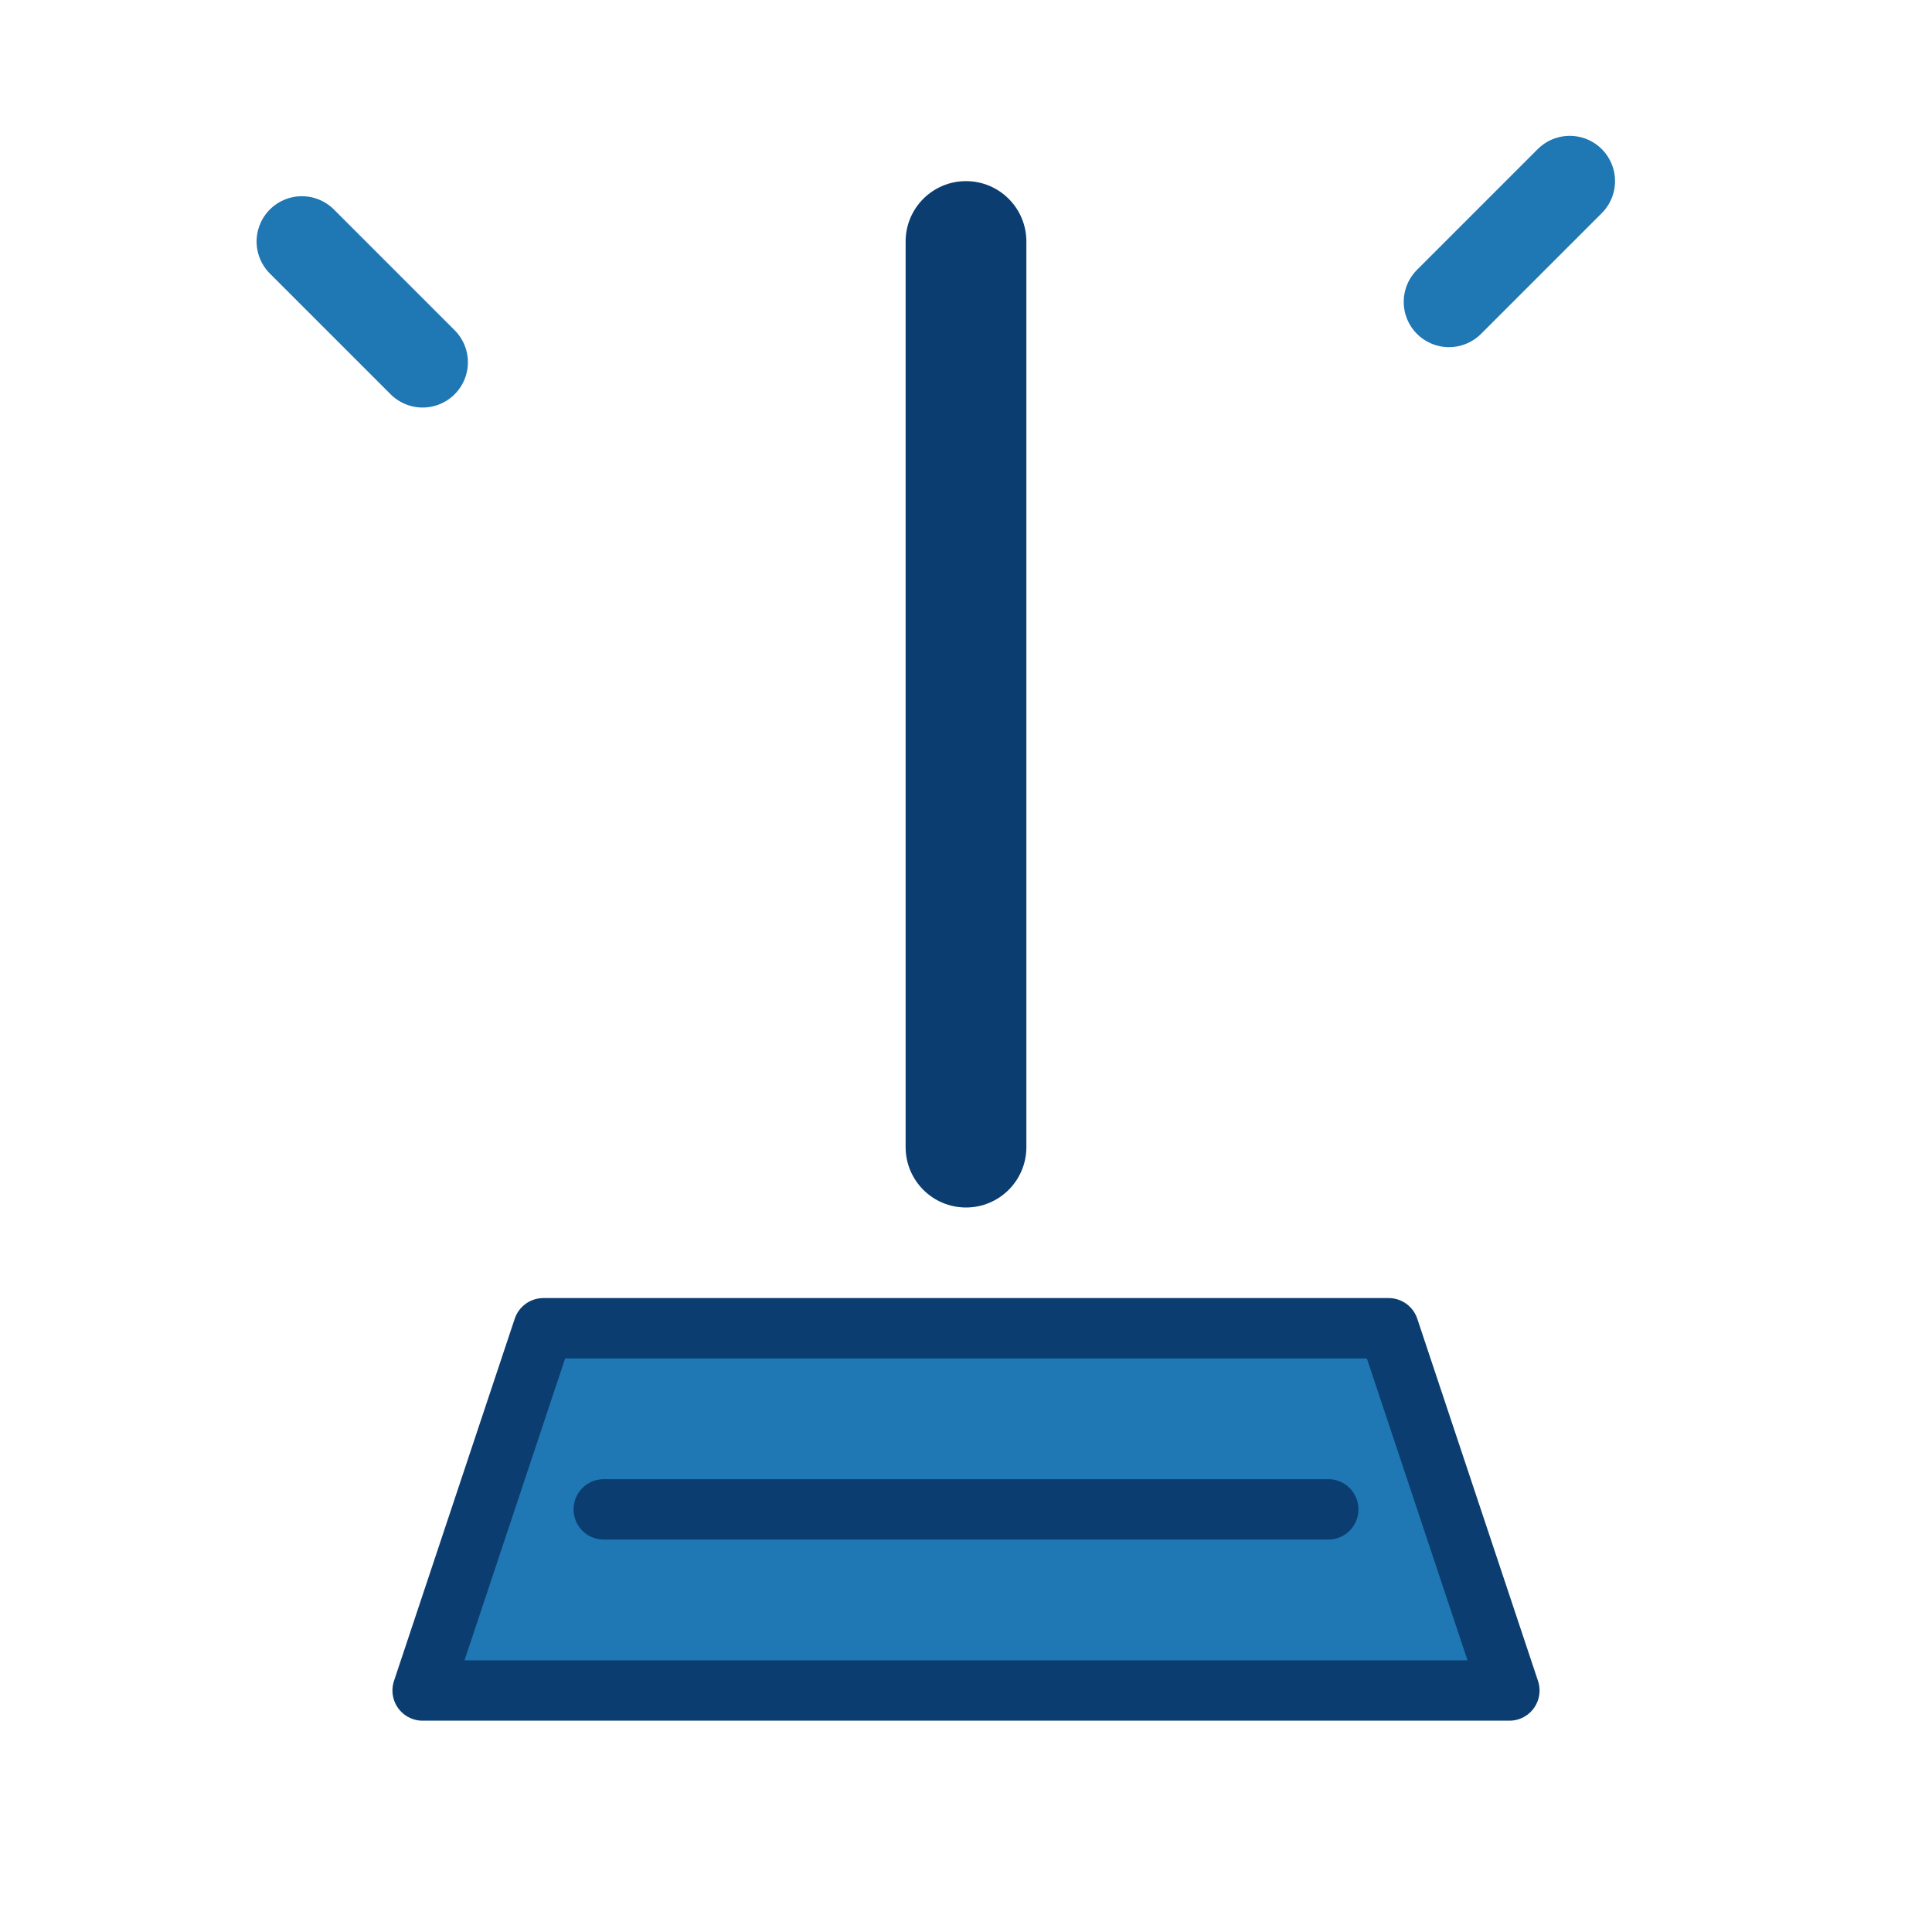
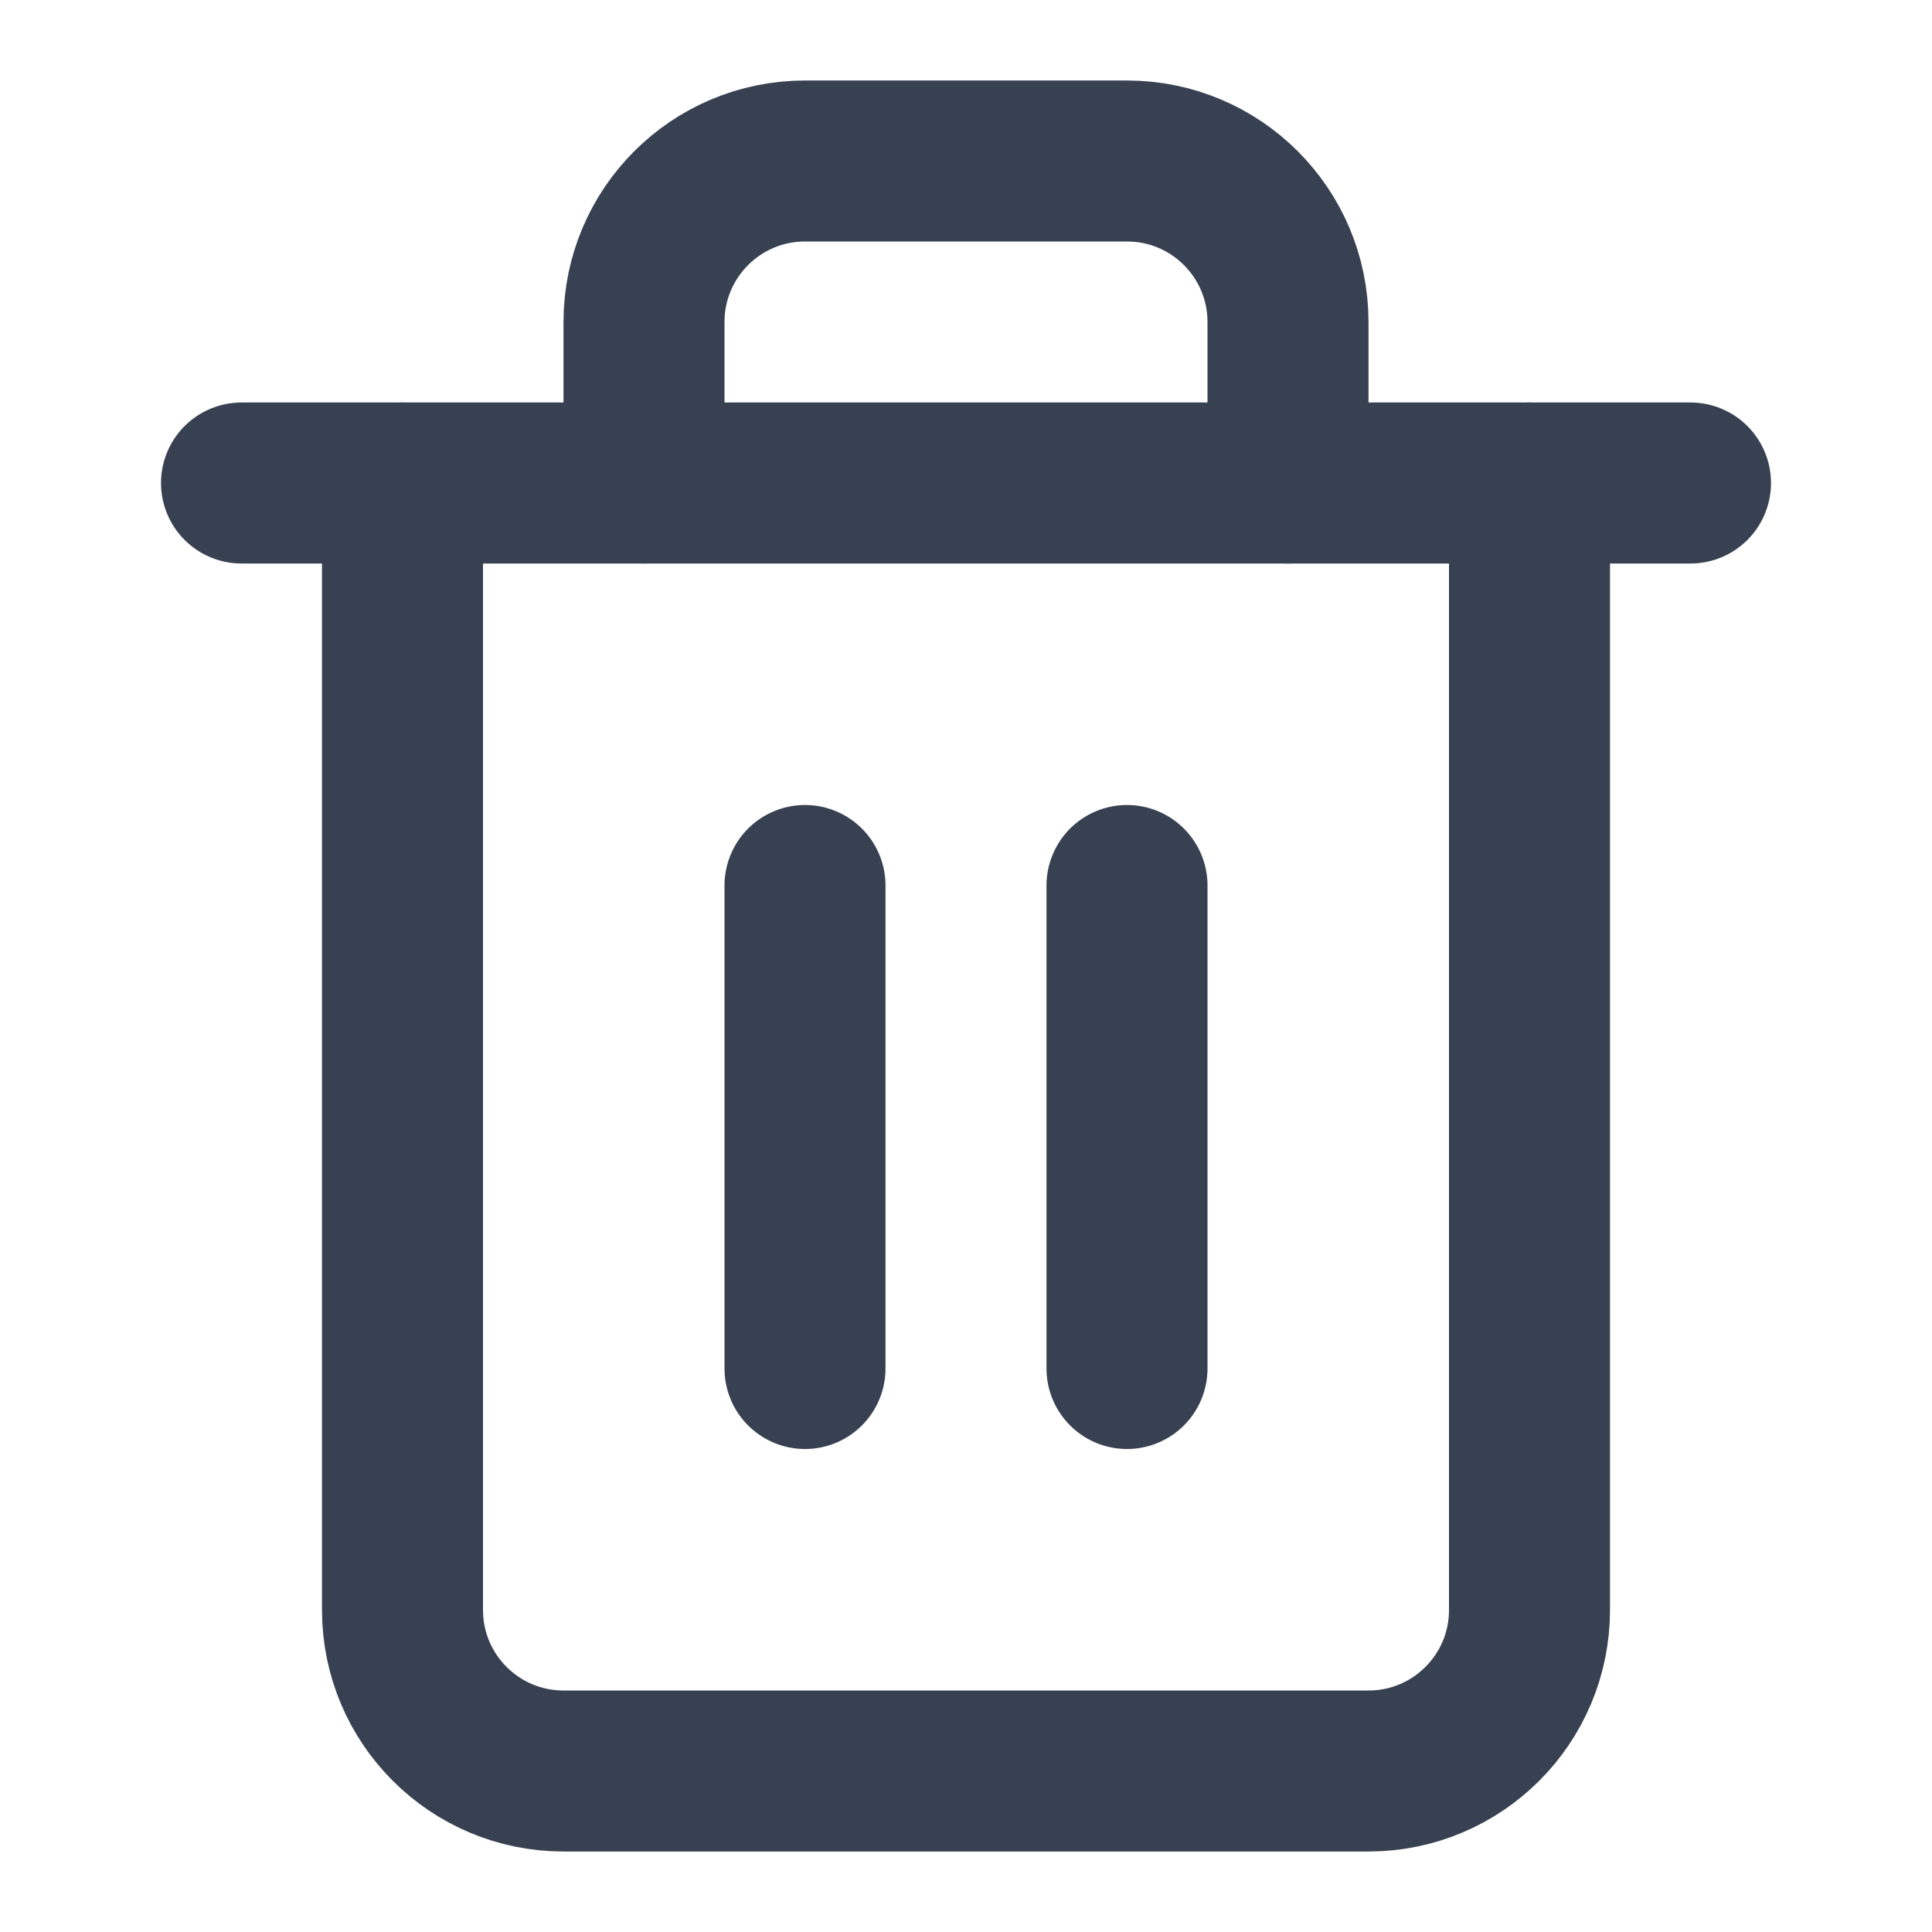
- <svg xmlns="http://www.w3.org/2000/svg" width="64" height="64" viewBox="0 0 64 64">
-   <rect x="30" y="6" width="4" height="34" rx="2" fill="#0b3d70" />
-   <path d="M18 44h28l4 12H14z" fill="#1f77b4" stroke="#0b3d70" stroke-width="2" stroke-linejoin="round" />
-   <path d="M20 50h24" stroke="#0b3d70" stroke-width="2" stroke-linecap="round" />
-   <path d="M48 10l4-4" stroke="#1f77b4" stroke-width="3" stroke-linecap="round" />
-   <path d="M14 12l-4-4" stroke="#1f77b4" stroke-width="3" stroke-linecap="round" />
+ <svg xmlns="http://www.w3.org/2000/svg" viewBox="0 0 24 24" fill="none" stroke="#374151" stroke-width="2" stroke-linecap="round" stroke-linejoin="round">
+   <polyline points="3 6 5 6 21 6" />
+   <path d="M19 6v14a2 2 0 0 1-2 2H7a2 2 0 0 1-2-2V6m3 0V4a2 2 0 0 1 2-2h4a2 2 0 0 1 2 2v2" />
+   <line x1="10" y1="11" x2="10" y2="17" />
+   <line x1="14" y1="11" x2="14" y2="17" />
</svg>
